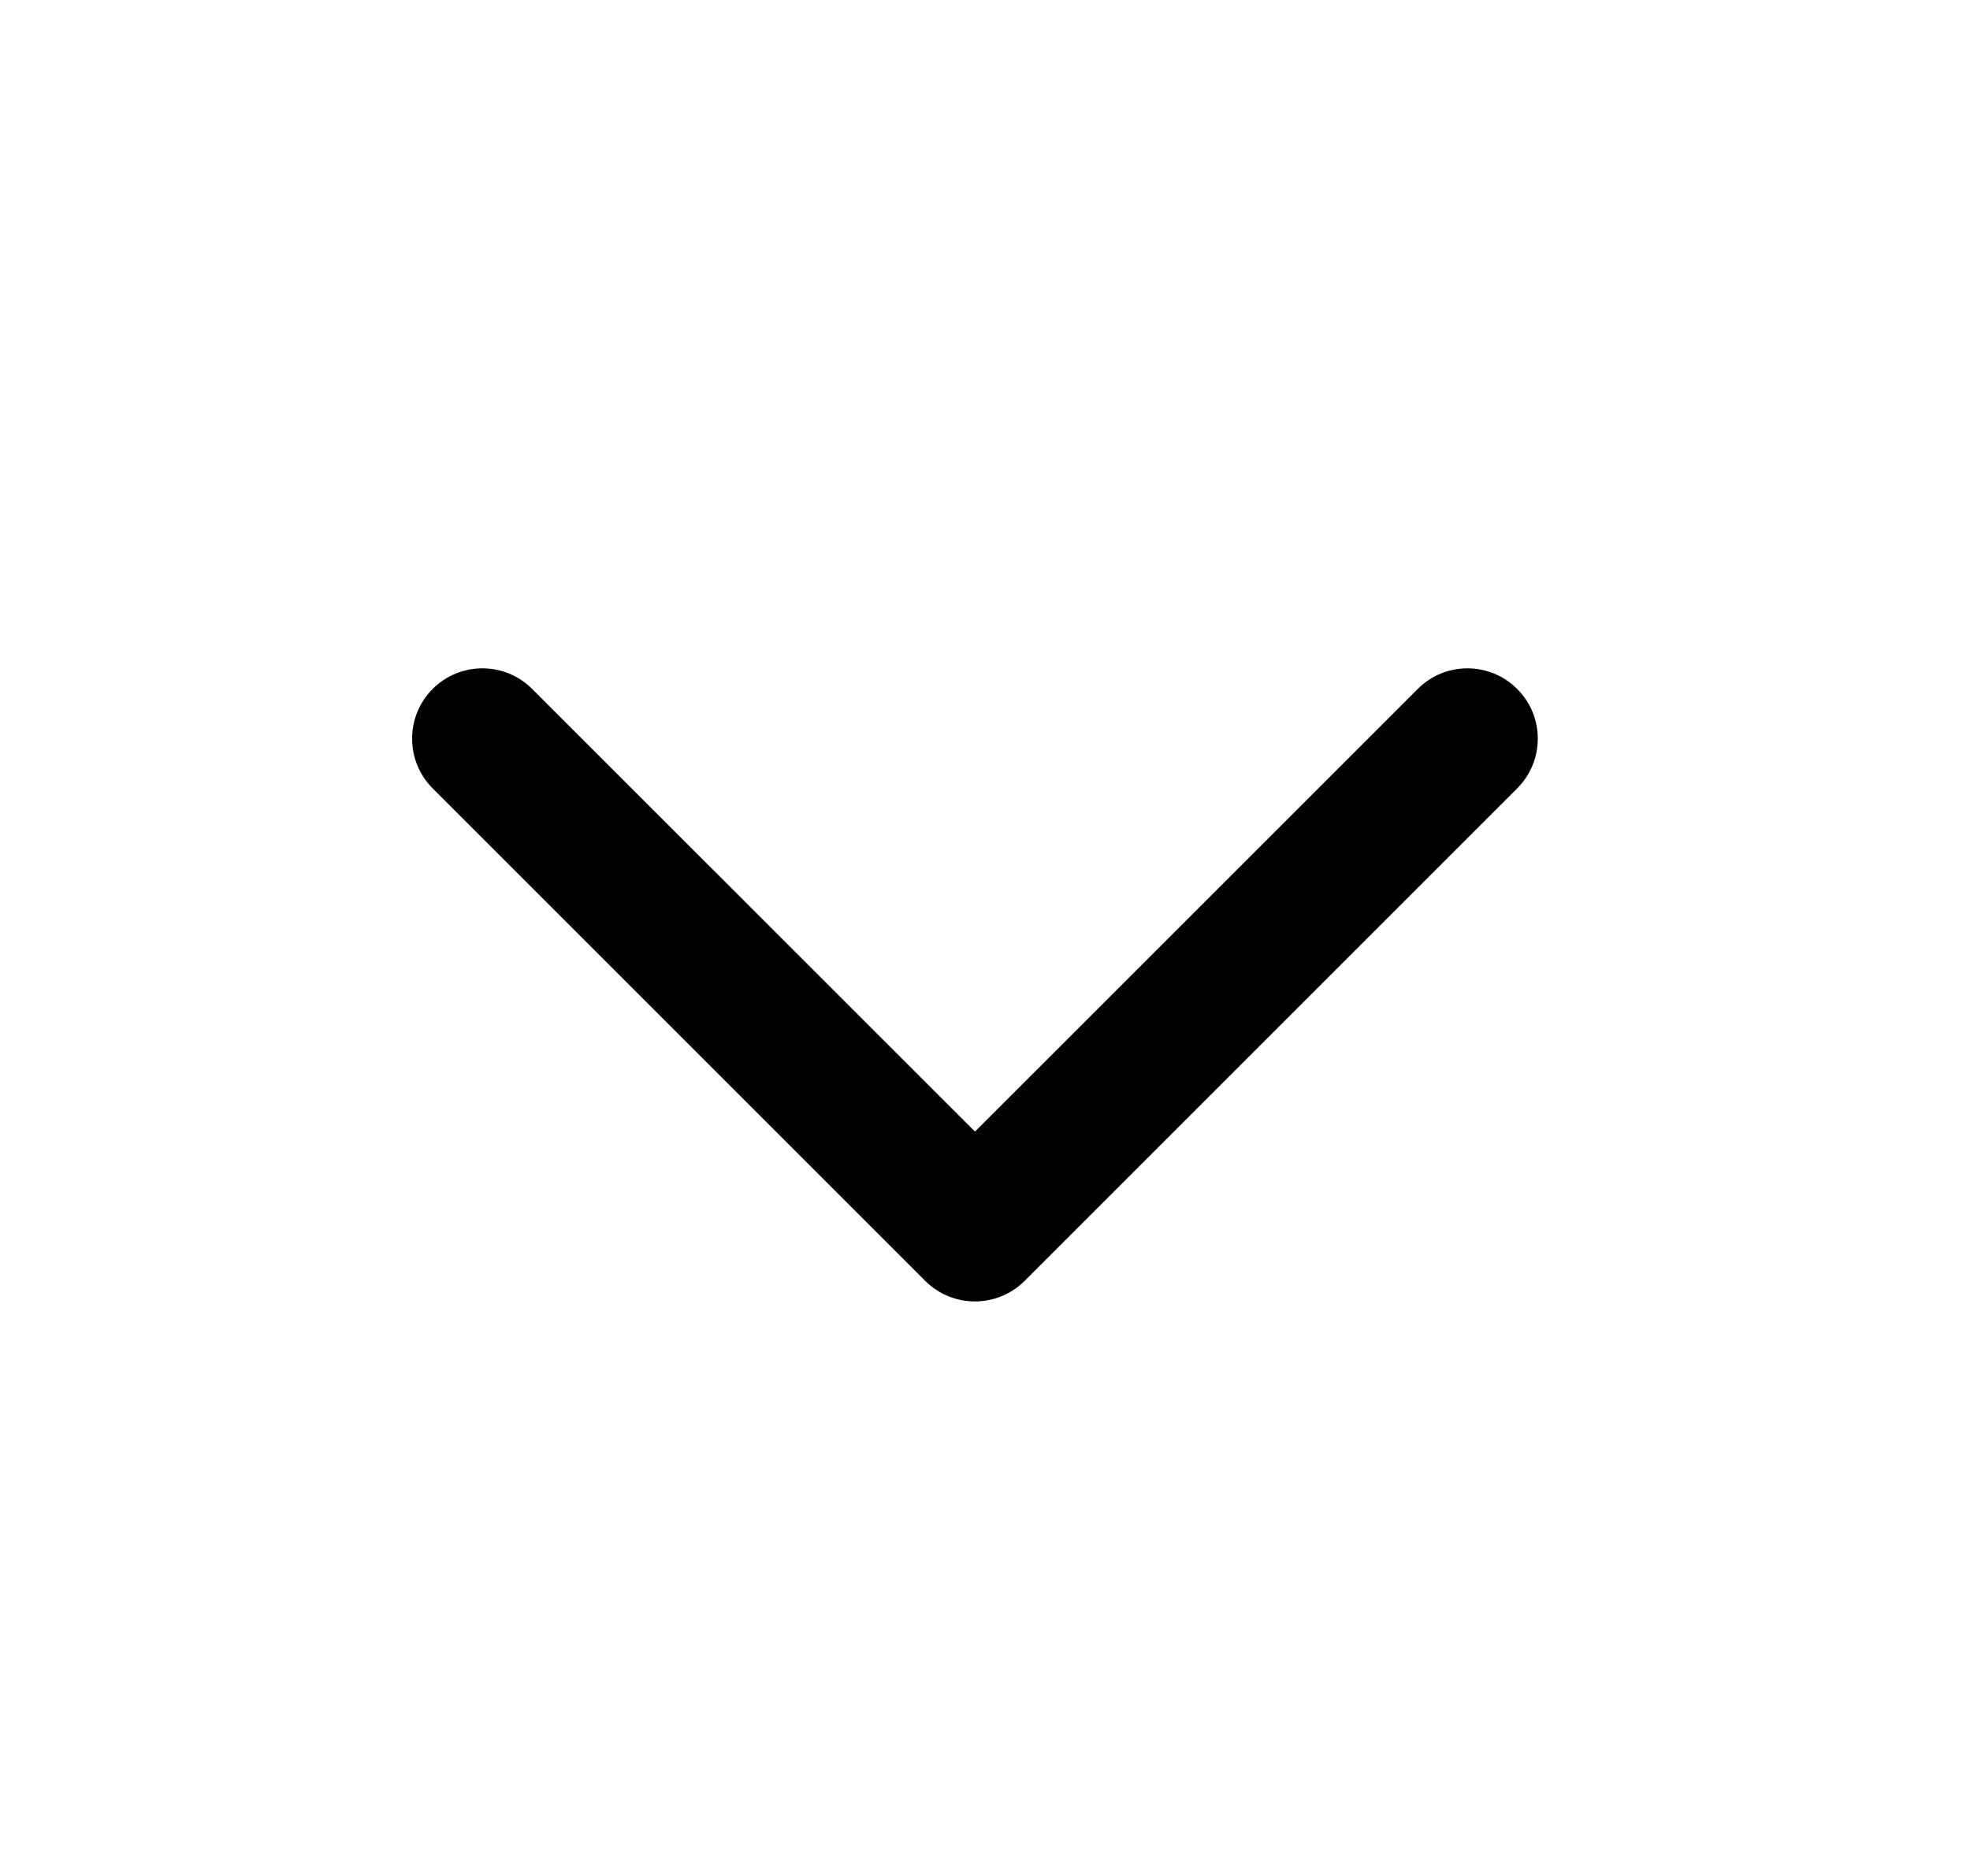
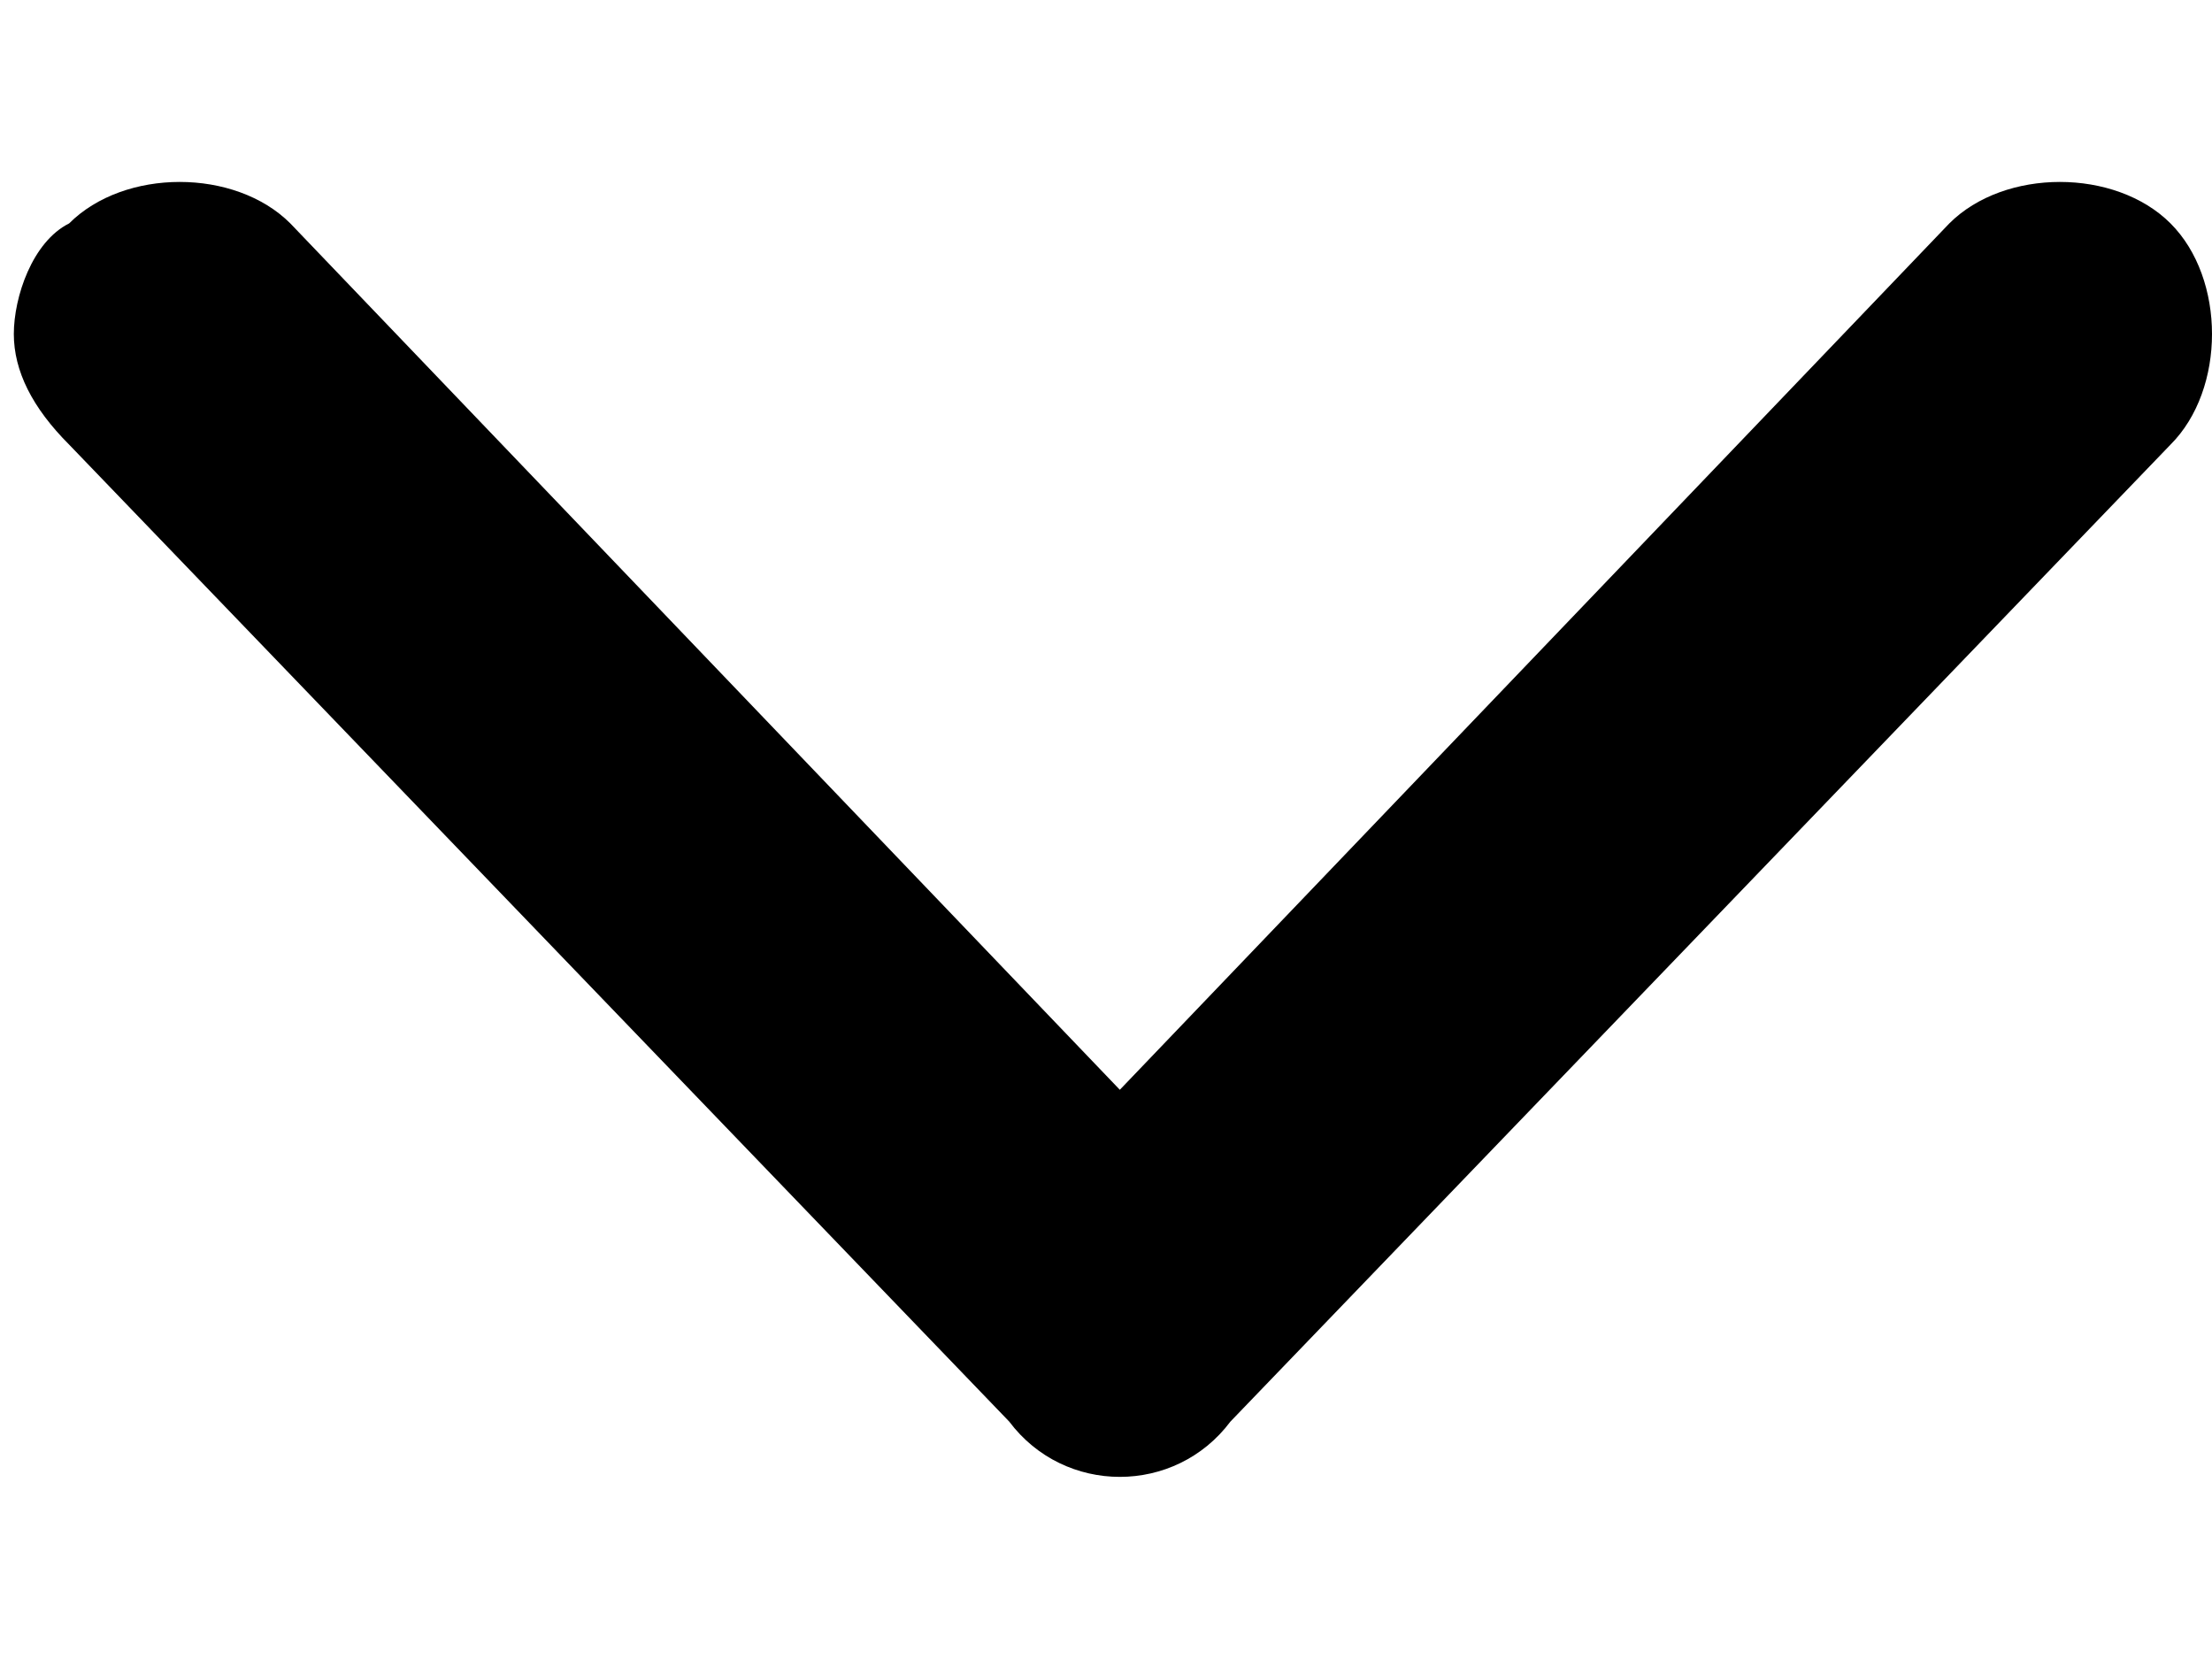
- <svg xmlns="http://www.w3.org/2000/svg" width="21" height="20" viewBox="0 0 21 20" fill="none">
-   <path fill-rule="evenodd" clip-rule="evenodd" d="M4.612 7.345C4.905 7.052 5.38 7.052 5.673 7.345L10.393 12.064L15.113 7.345C15.405 7.052 15.88 7.052 16.173 7.345C16.466 7.638 16.466 8.112 16.173 8.405L10.923 13.655C10.63 13.948 10.155 13.948 9.862 13.655L4.612 8.405C4.32 8.112 4.32 7.638 4.612 7.345Z" fill="black" />
+ <svg xmlns="http://www.w3.org/2000/svg" width="12" height="9" viewBox="0 0 12 9" fill="none">
+   <path d="M6.675 7.712L11.775 2.412C12.075 2.112 12.075 1.512 11.775 1.212C11.475 0.912 10.875 0.912 10.575 1.212L6.075 5.912L1.575 1.212C1.275 0.912 0.675 0.912 0.375 1.212C0.175 1.312 0.075 1.612 0.075 1.812C0.075 2.012 0.175 2.212 0.375 2.412L5.475 7.712C5.775 8.112 6.375 8.112 6.675 7.712Z" fill="black" />
</svg>
